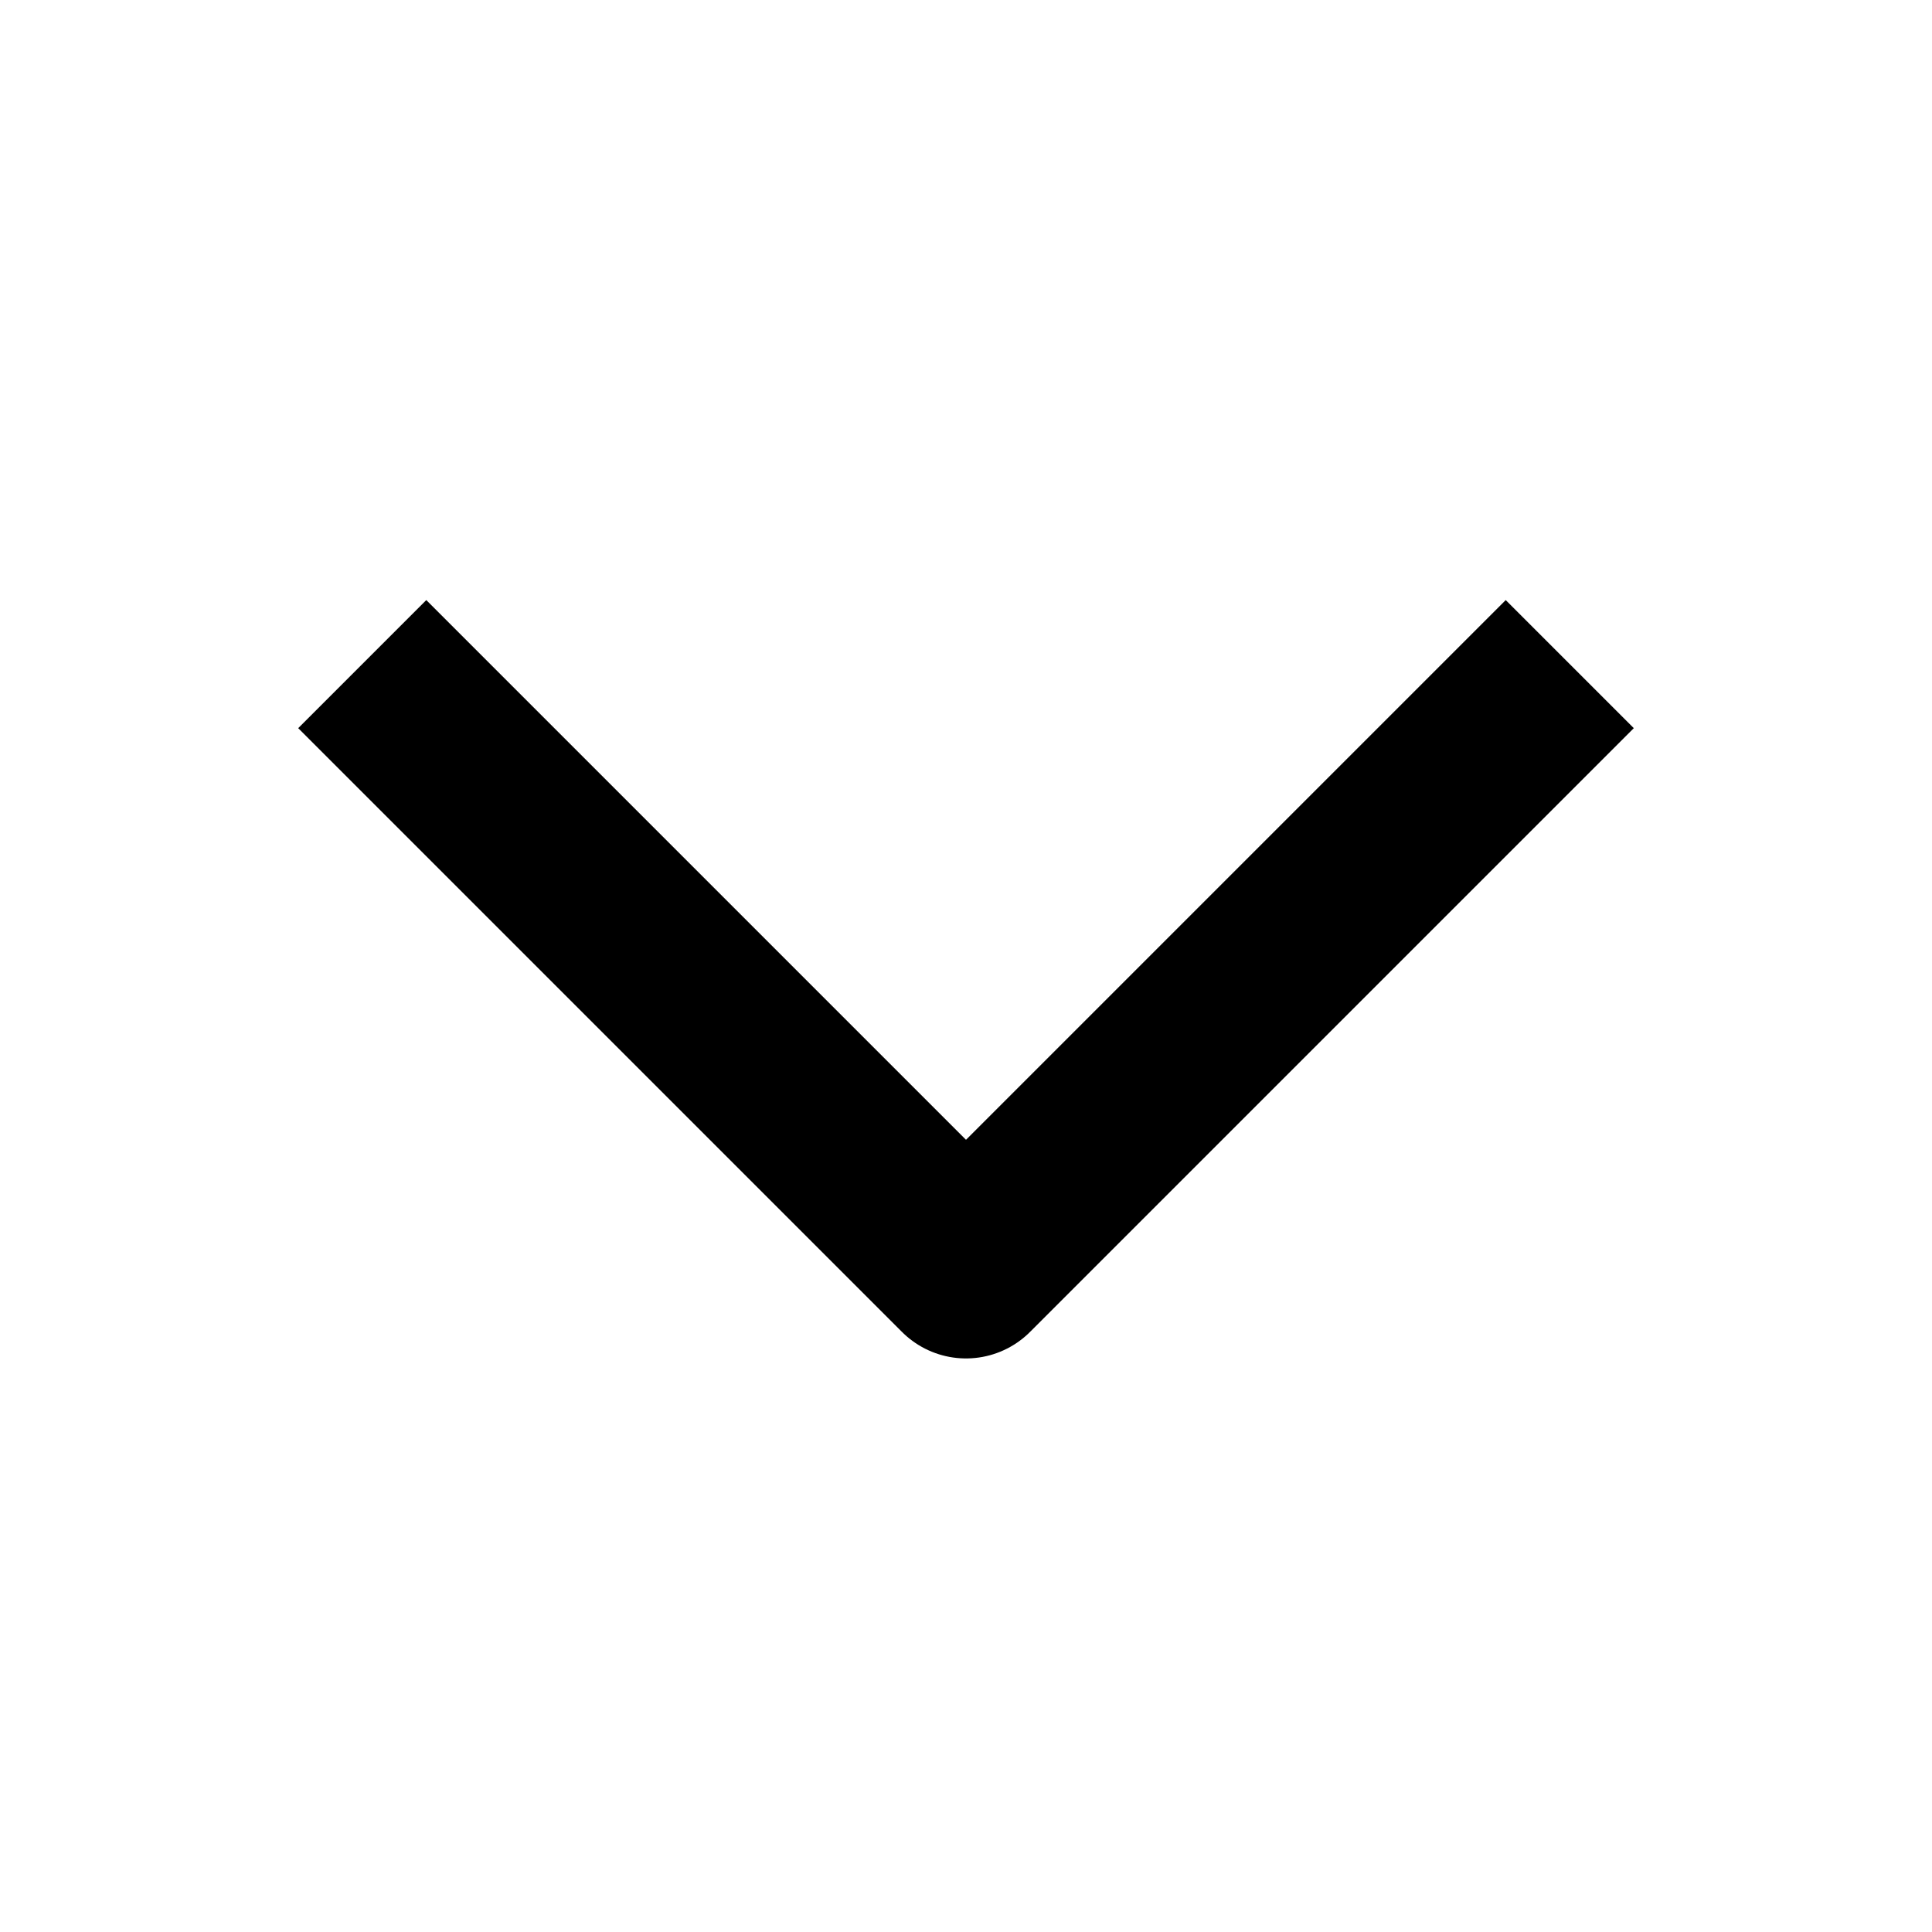
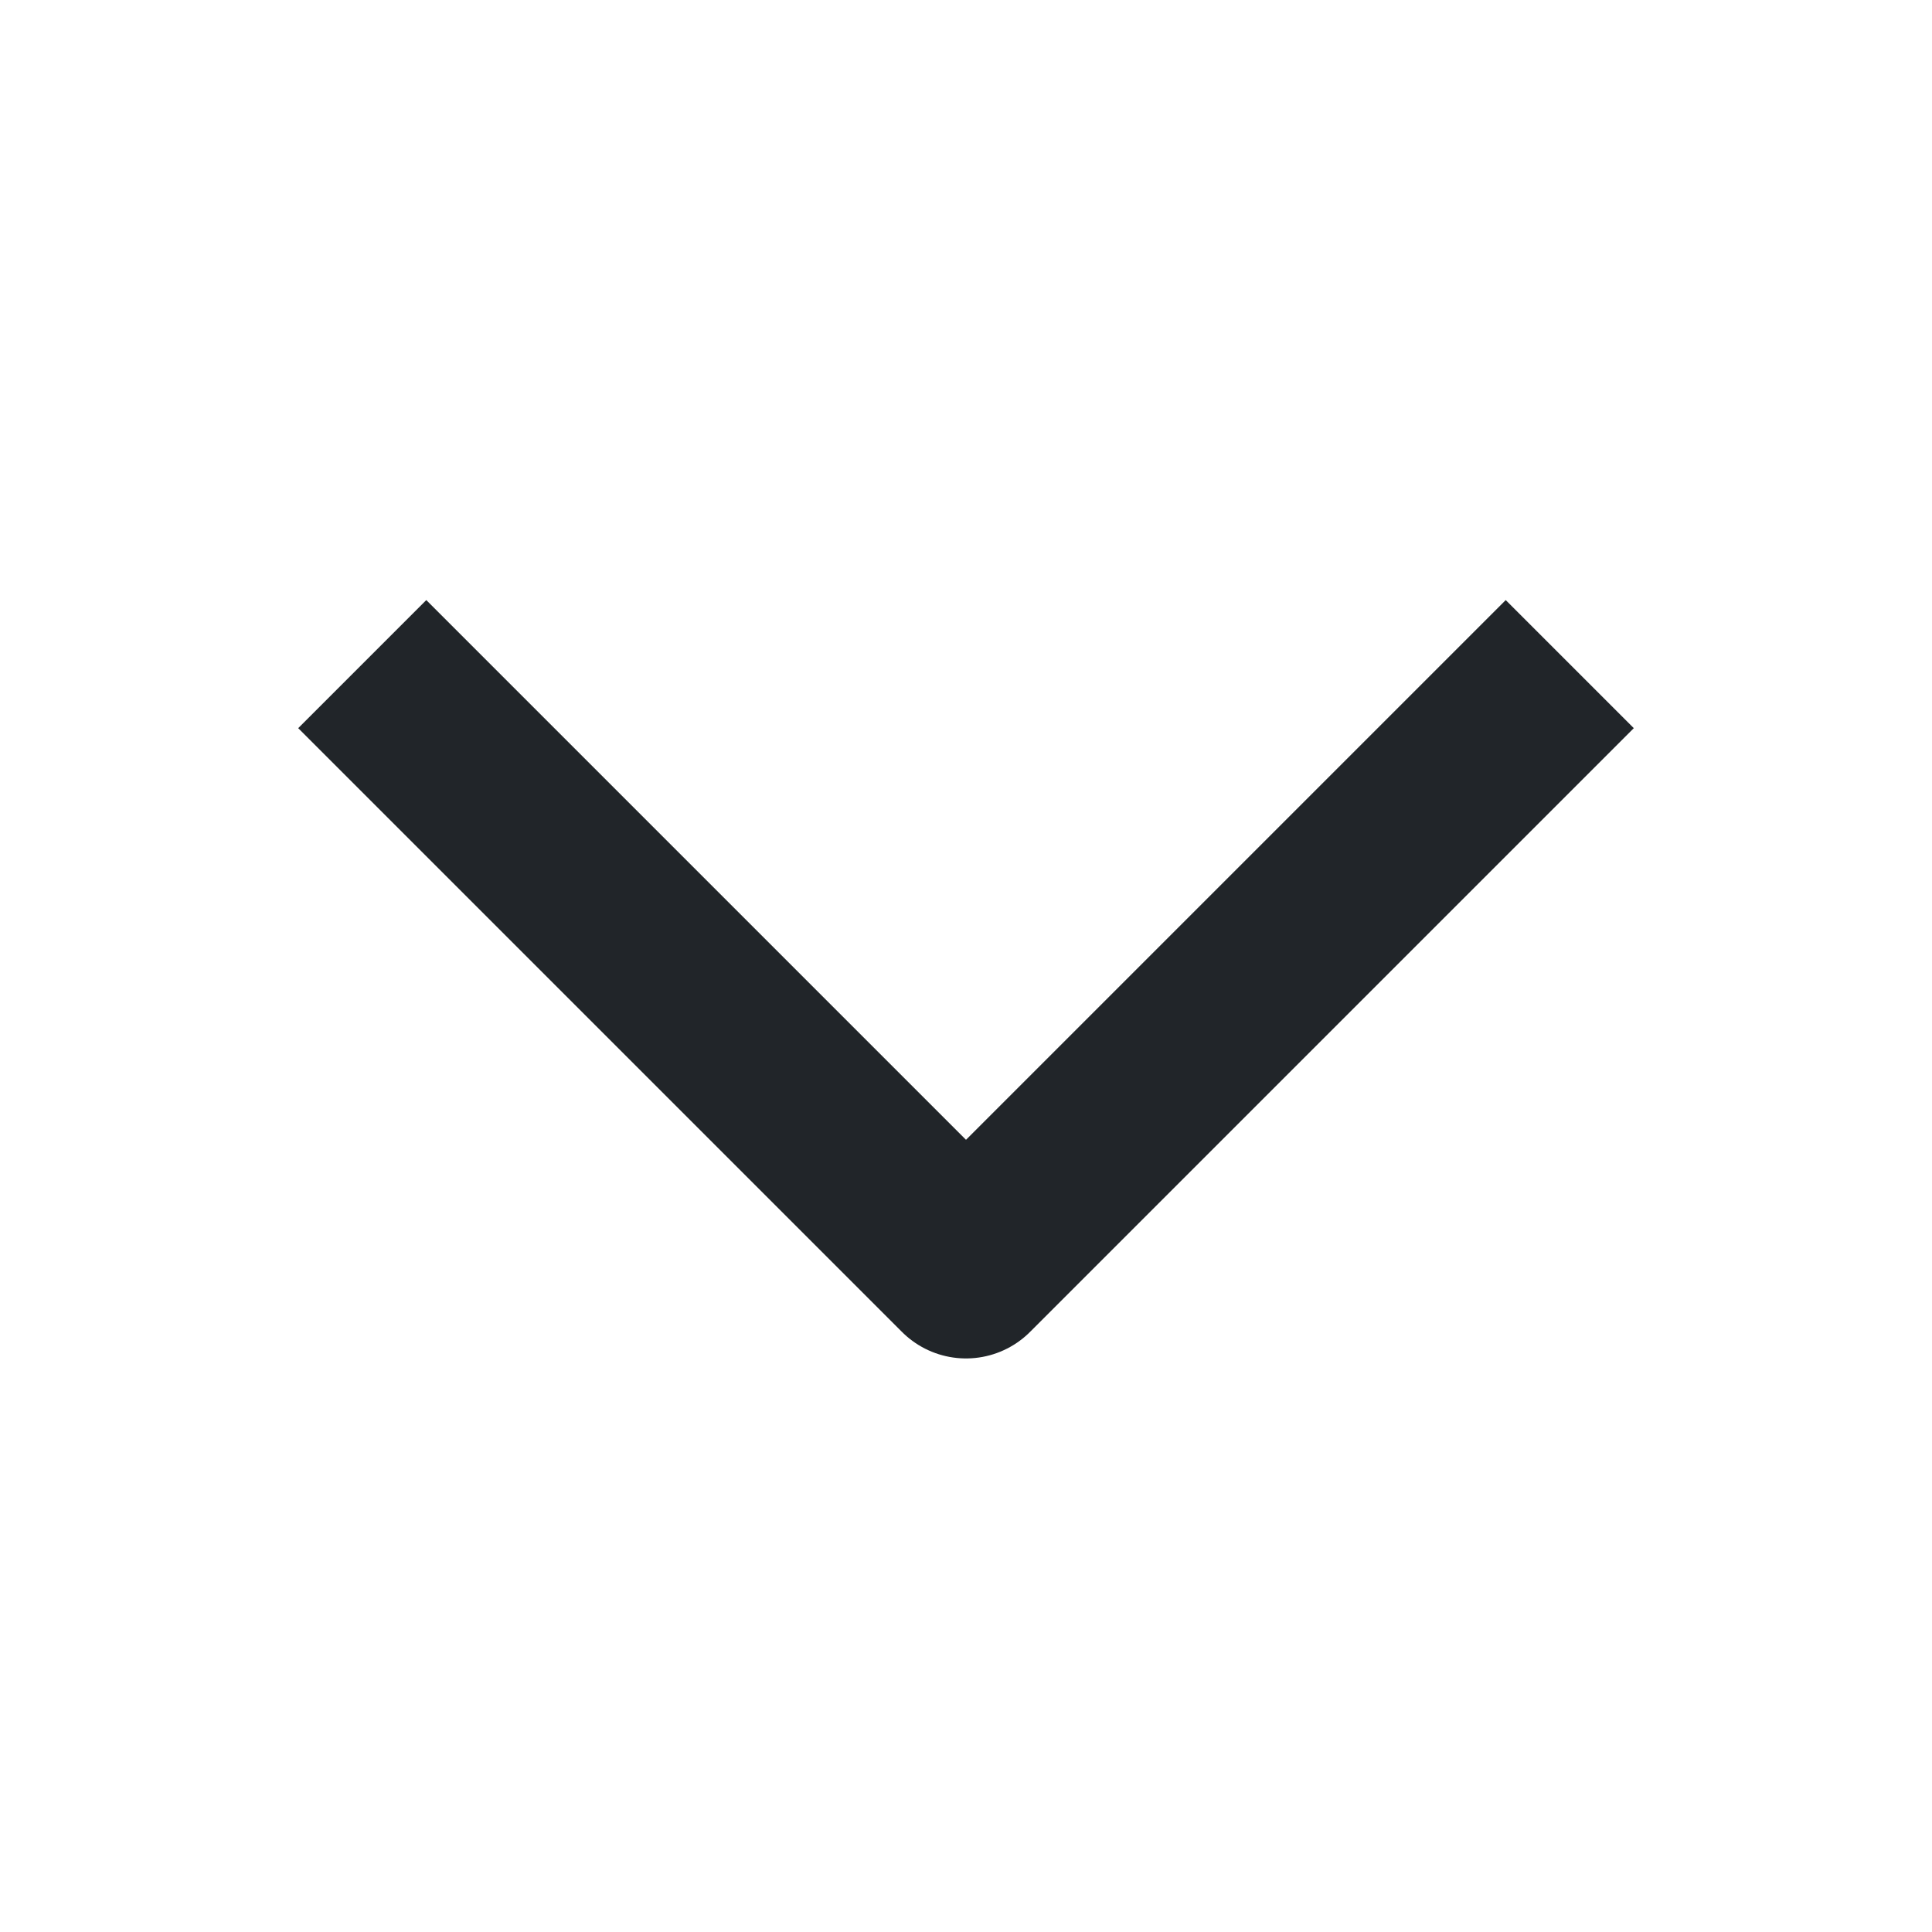
- <svg xmlns="http://www.w3.org/2000/svg" width="16" height="16" viewBox="0 0 16 16" fill="none">
+ <svg xmlns="http://www.w3.org/2000/svg" width="16" height="16" viewBox="0 0 16 16" color="#212529" fill="none">
  <path d="M3 5.5L8 10.5L13 5.5" stroke="currentColor" stroke-width="1.5" stroke-linejoin="round" />
</svg>
